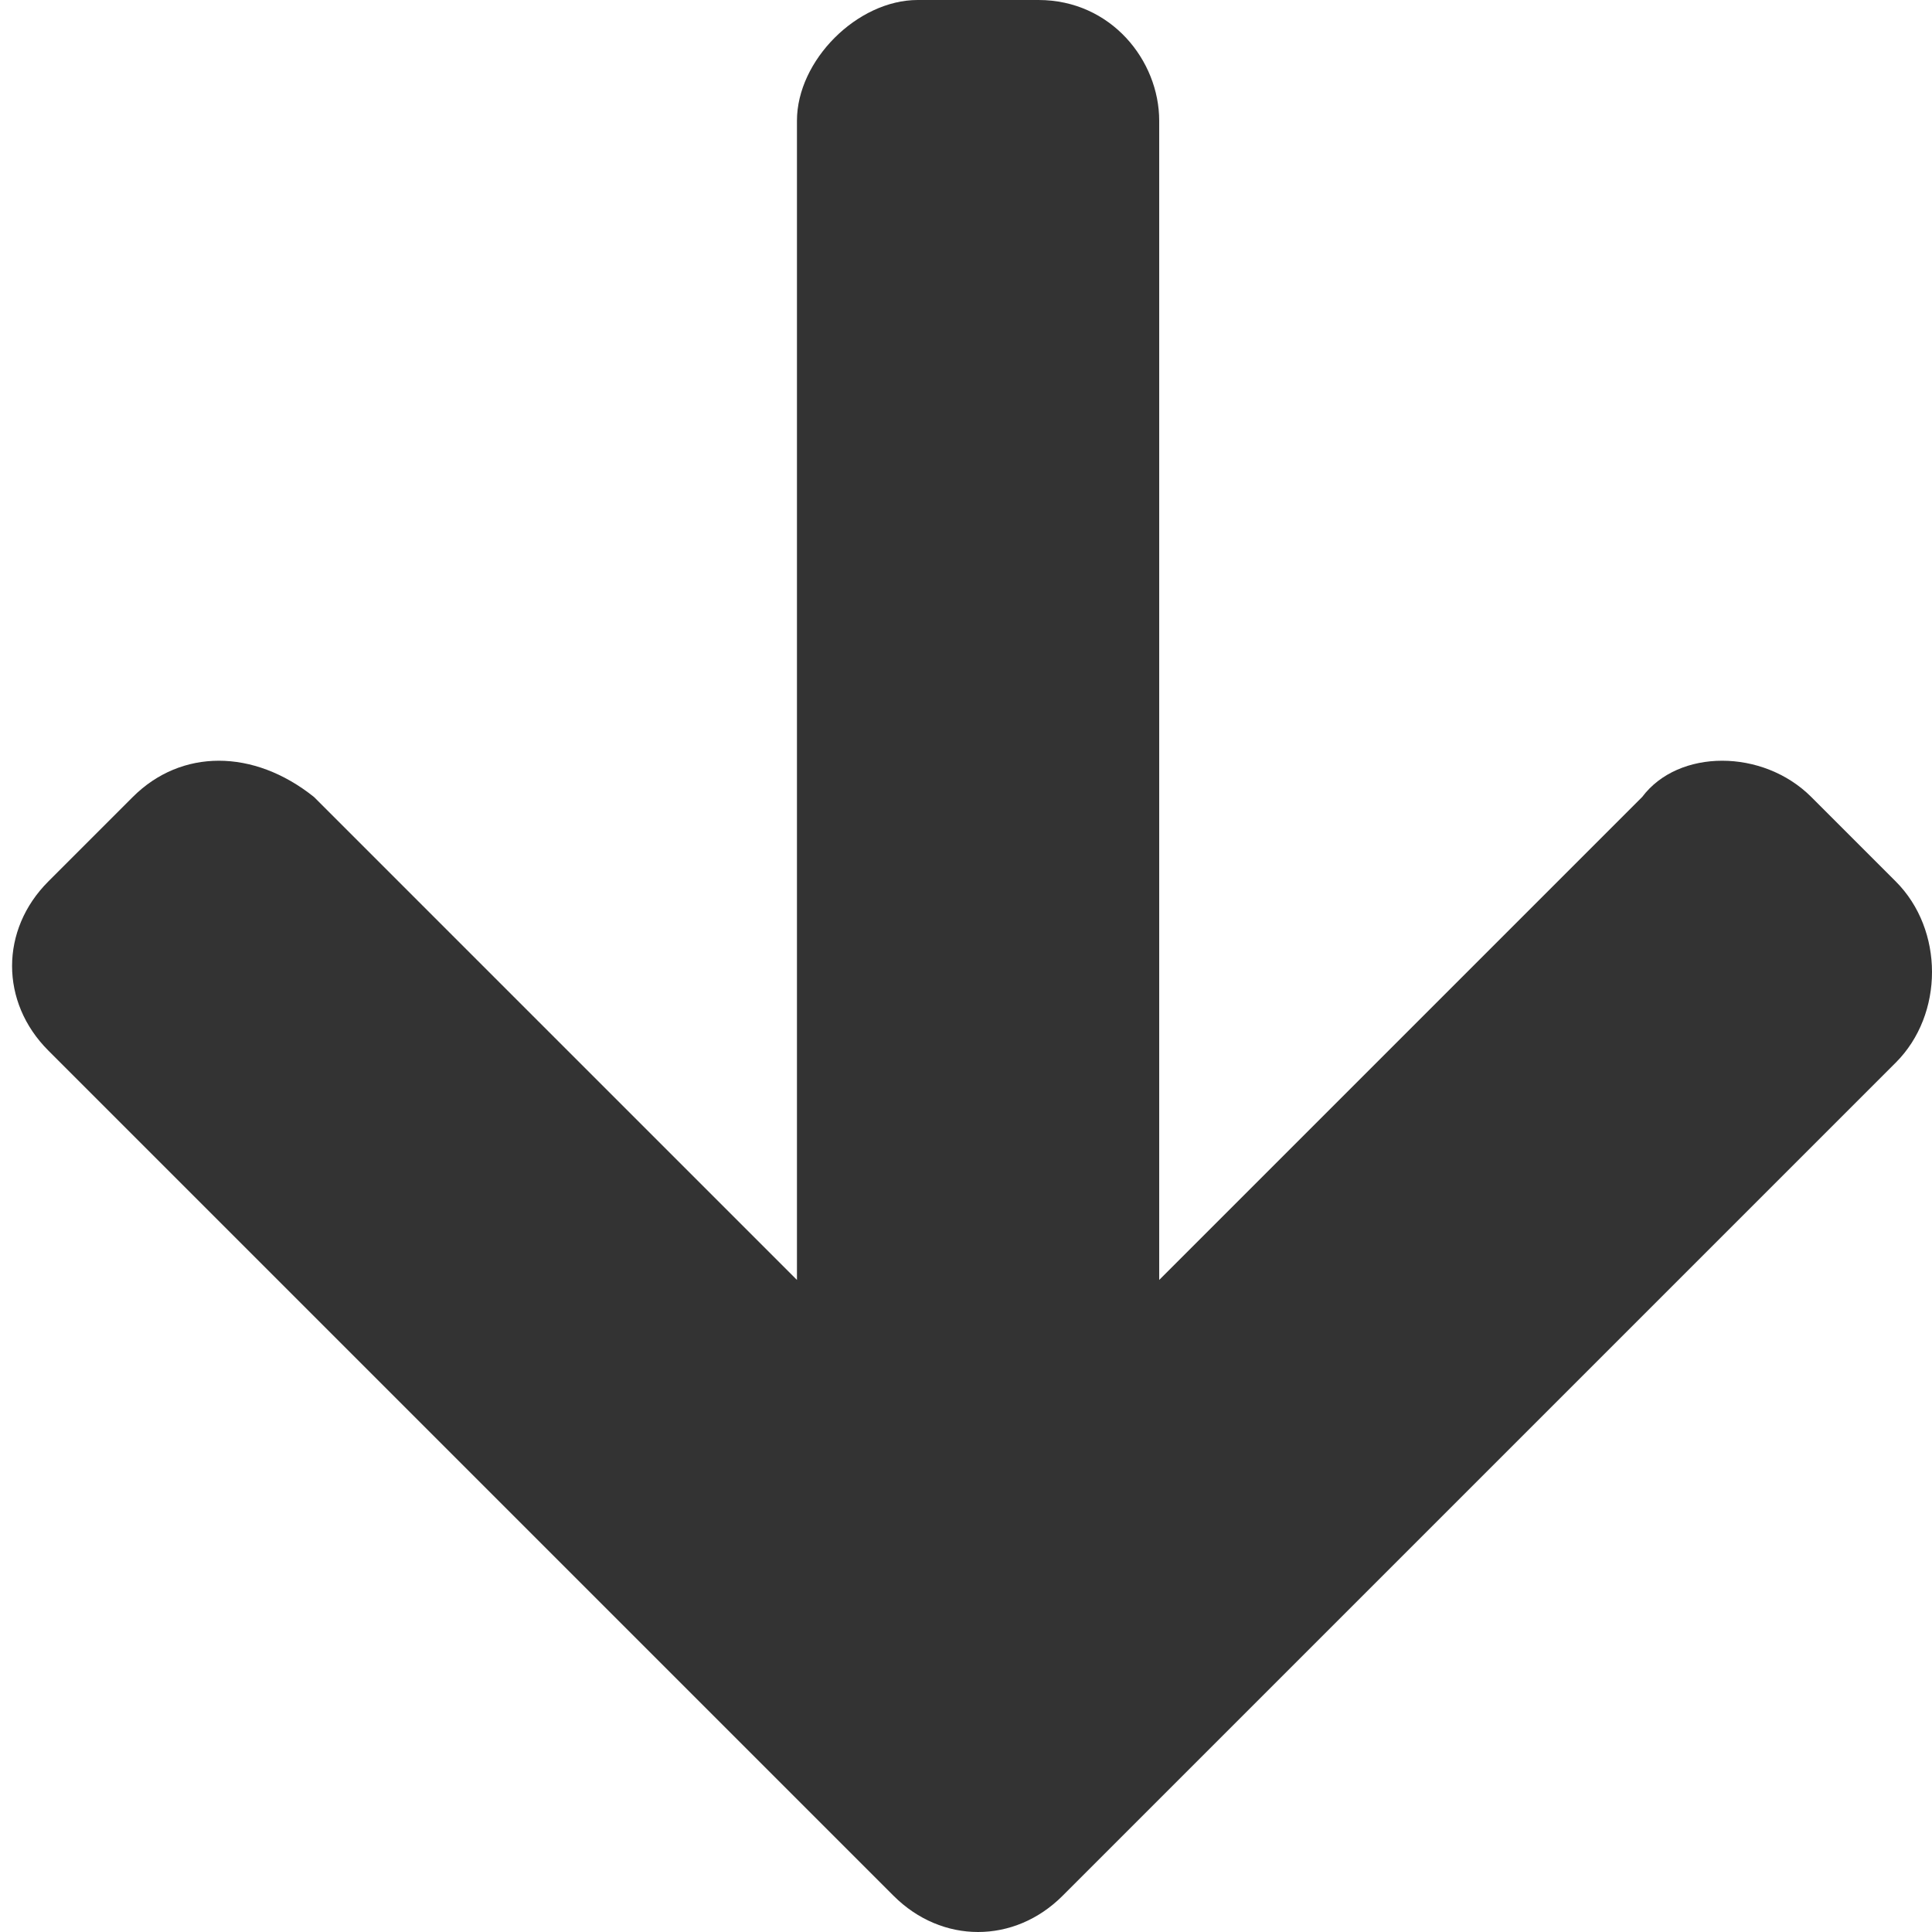
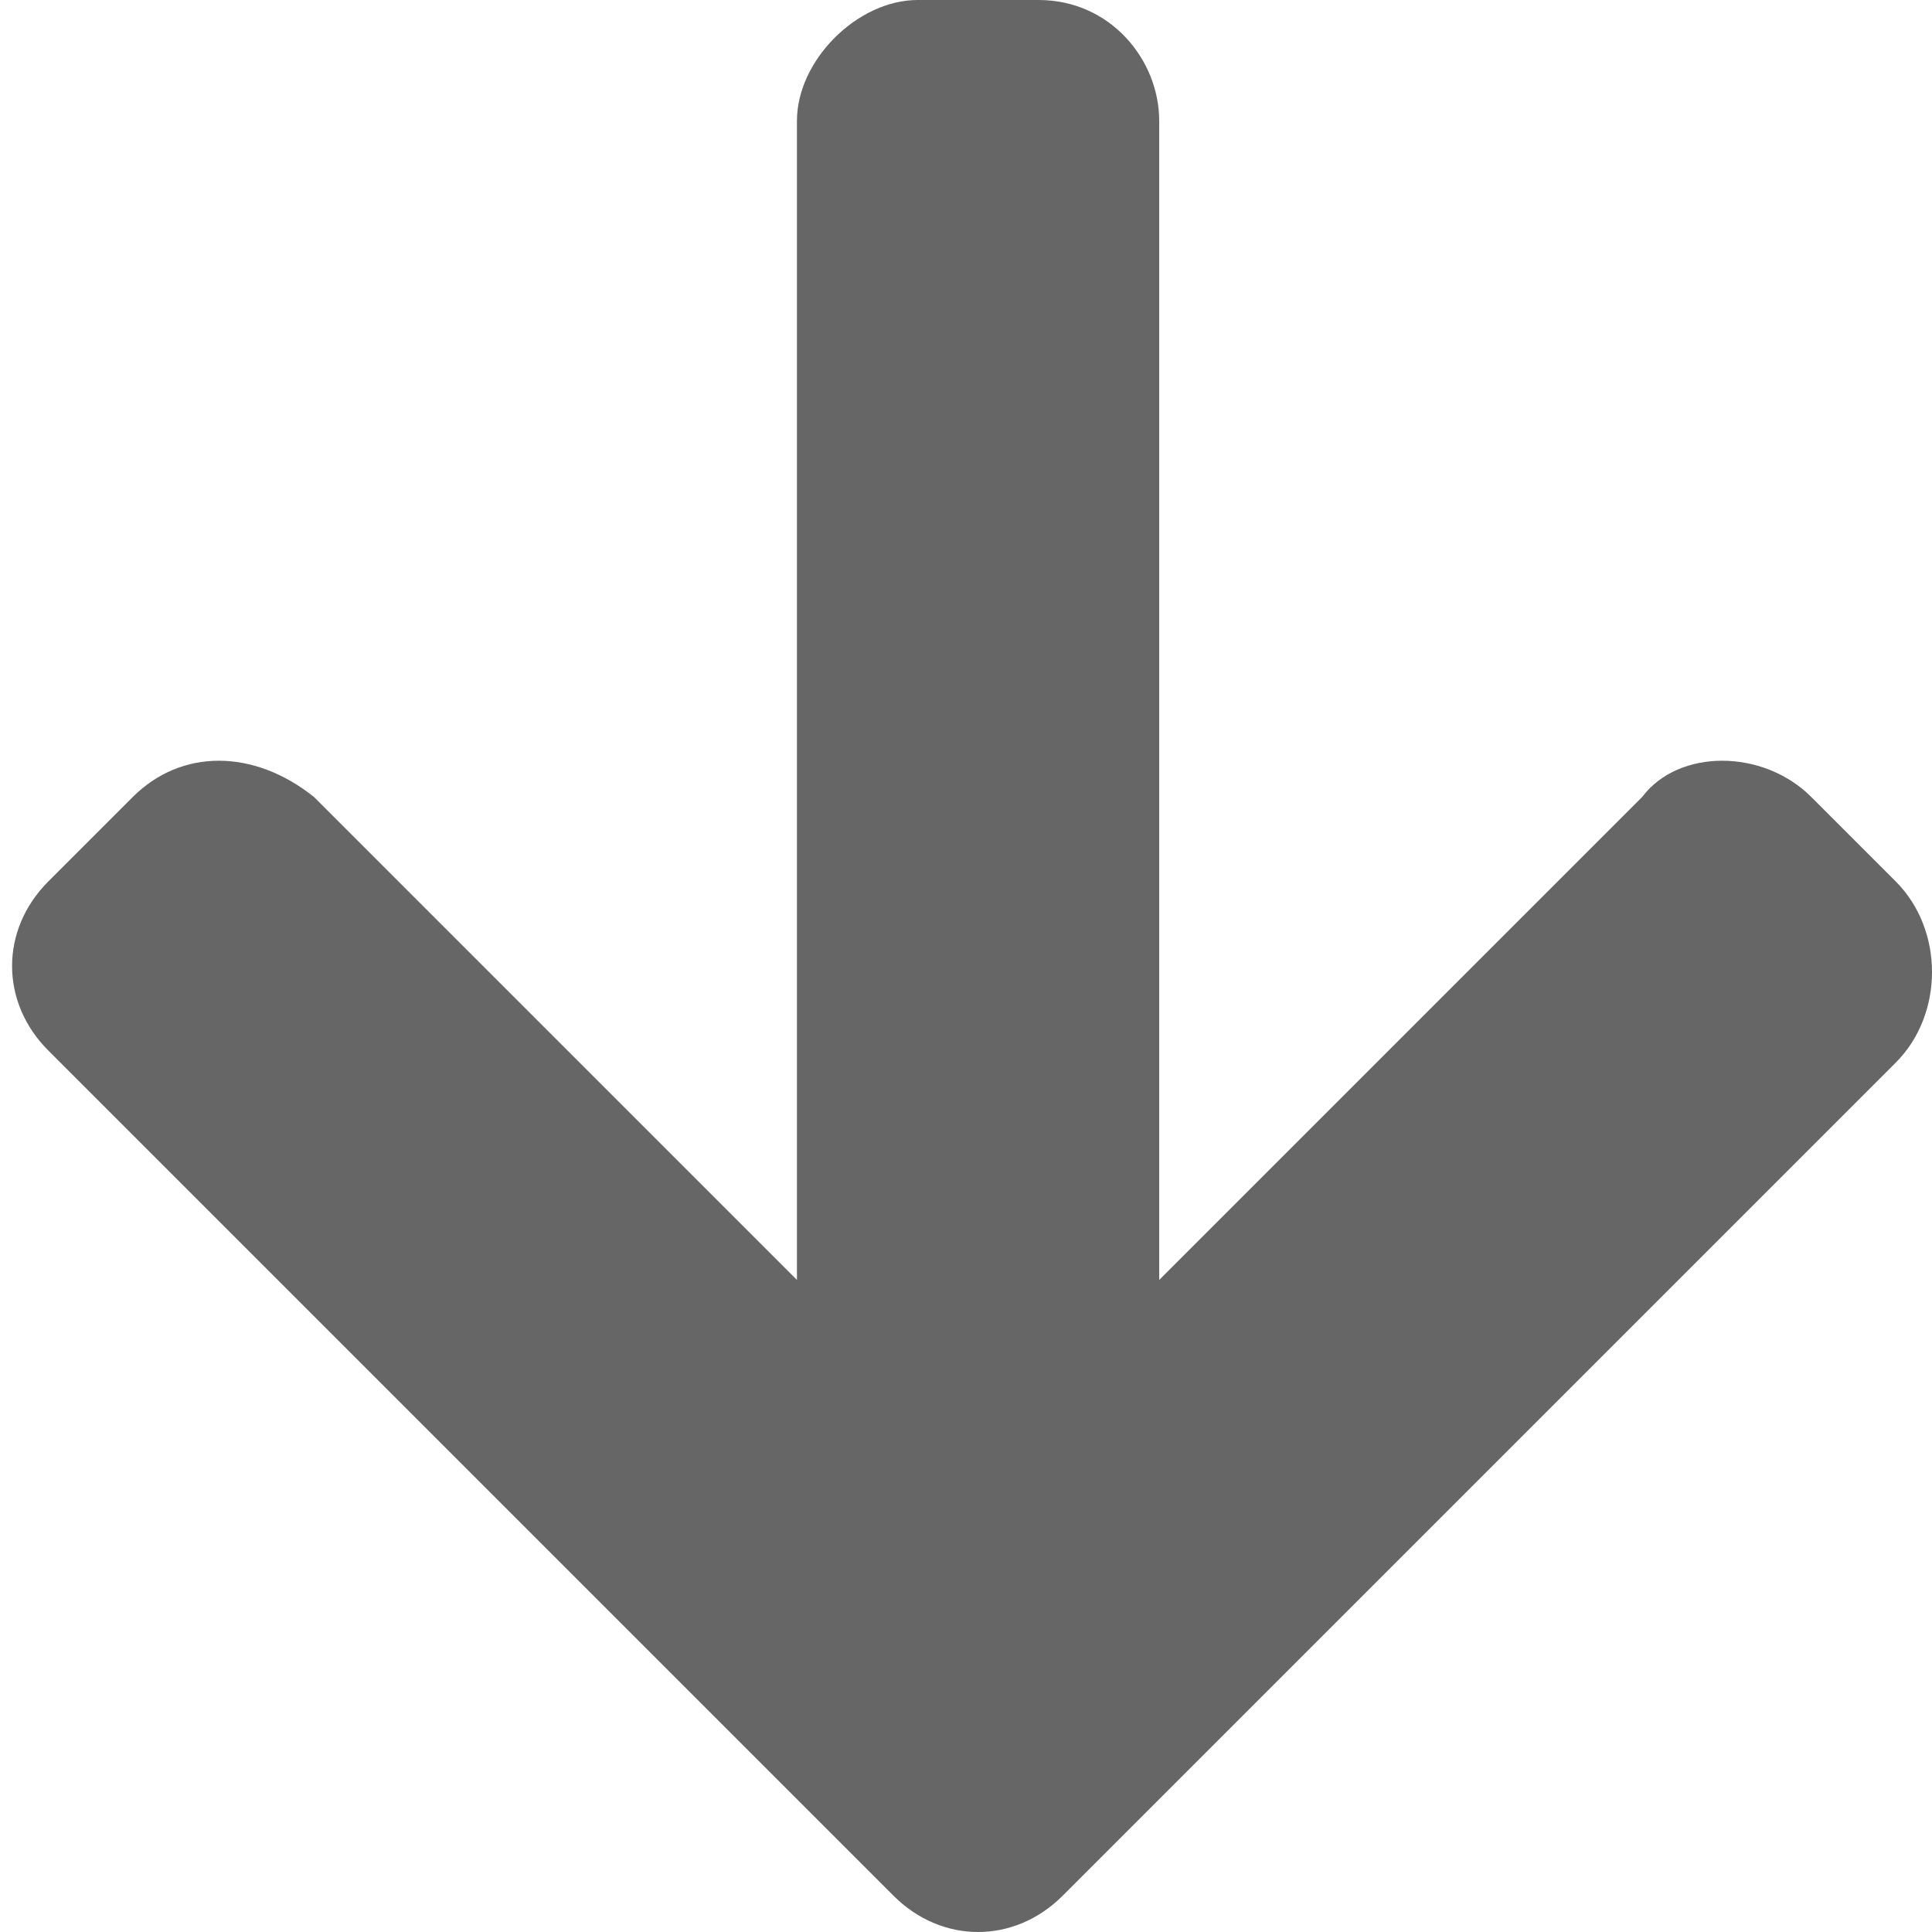
<svg xmlns="http://www.w3.org/2000/svg" version="1.1" x="0px" y="0px" width="16px" height="16px" viewBox="-0.1 0 16 16" style="overflow:visible;enable-background:new -0.1 0 16 16;" xml:space="preserve" preserveAspectRatio="xMinYMid meet">
  <defs>
</defs>
-   <path style="fill:#333333;" d="M15.6,7.3l-0.7-0.7c-0.4-0.4-1.1-0.4-1.4,0l-4,4V1c0-0.5-0.4-1-1-1h-1c-0.5,0-1,0.5-1,1v9.6l-4-4  C2,6.2,1.4,6.2,1,6.6L0.3,7.3c-0.4,0.4-0.4,1,0,1.4l7,7c0.4,0.4,1,0.4,1.4,0L9.4,15c0,0,0,0,0,0l6.2-6.2C16,8.4,16,7.7,15.6,7.3z" />
+   <path style="fill:#666666;" d="M15.6,7.3l-0.7-0.7c-0.4-0.4-1.1-0.4-1.4,0l-4,4V1c0-0.5-0.4-1-1-1h-1c-0.5,0-1,0.5-1,1v9.6l-4-4  C2,6.2,1.4,6.2,1,6.6L0.3,7.3c-0.4,0.4-0.4,1,0,1.4l7,7c0.4,0.4,1,0.4,1.4,0L9.4,15c0,0,0,0,0,0l6.2-6.2C16,8.4,16,7.7,15.6,7.3z" />
</svg>
